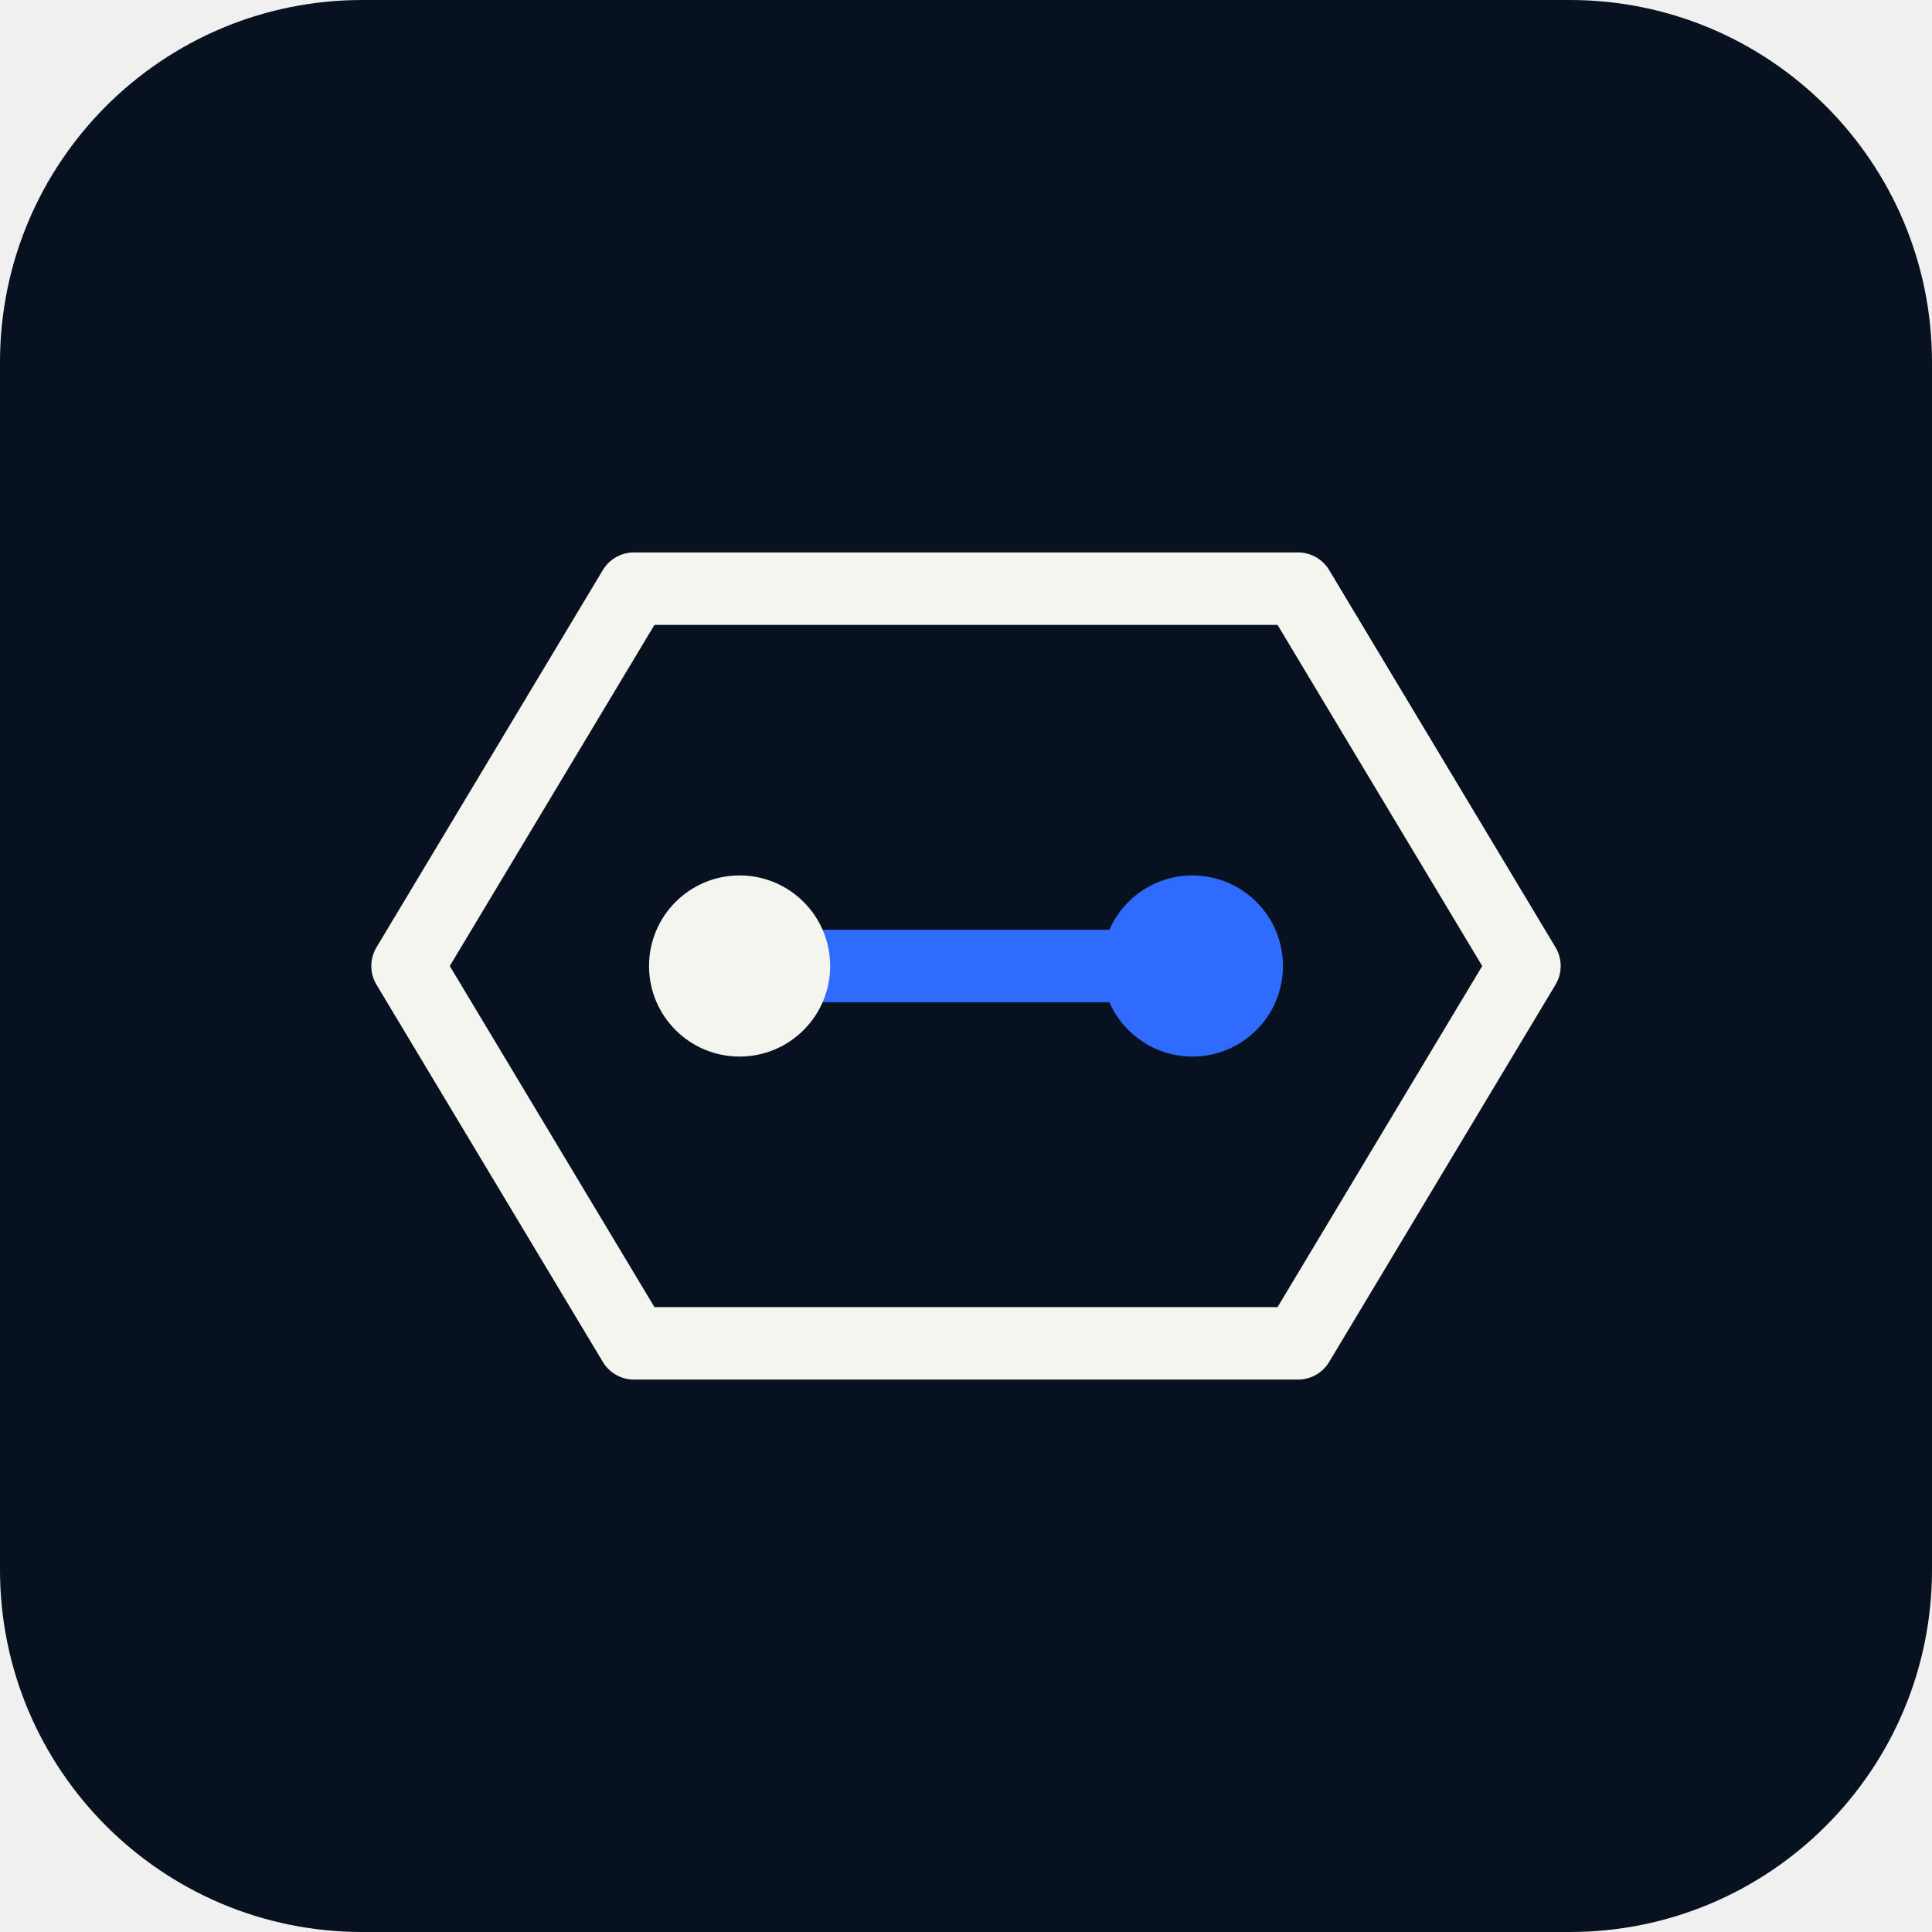
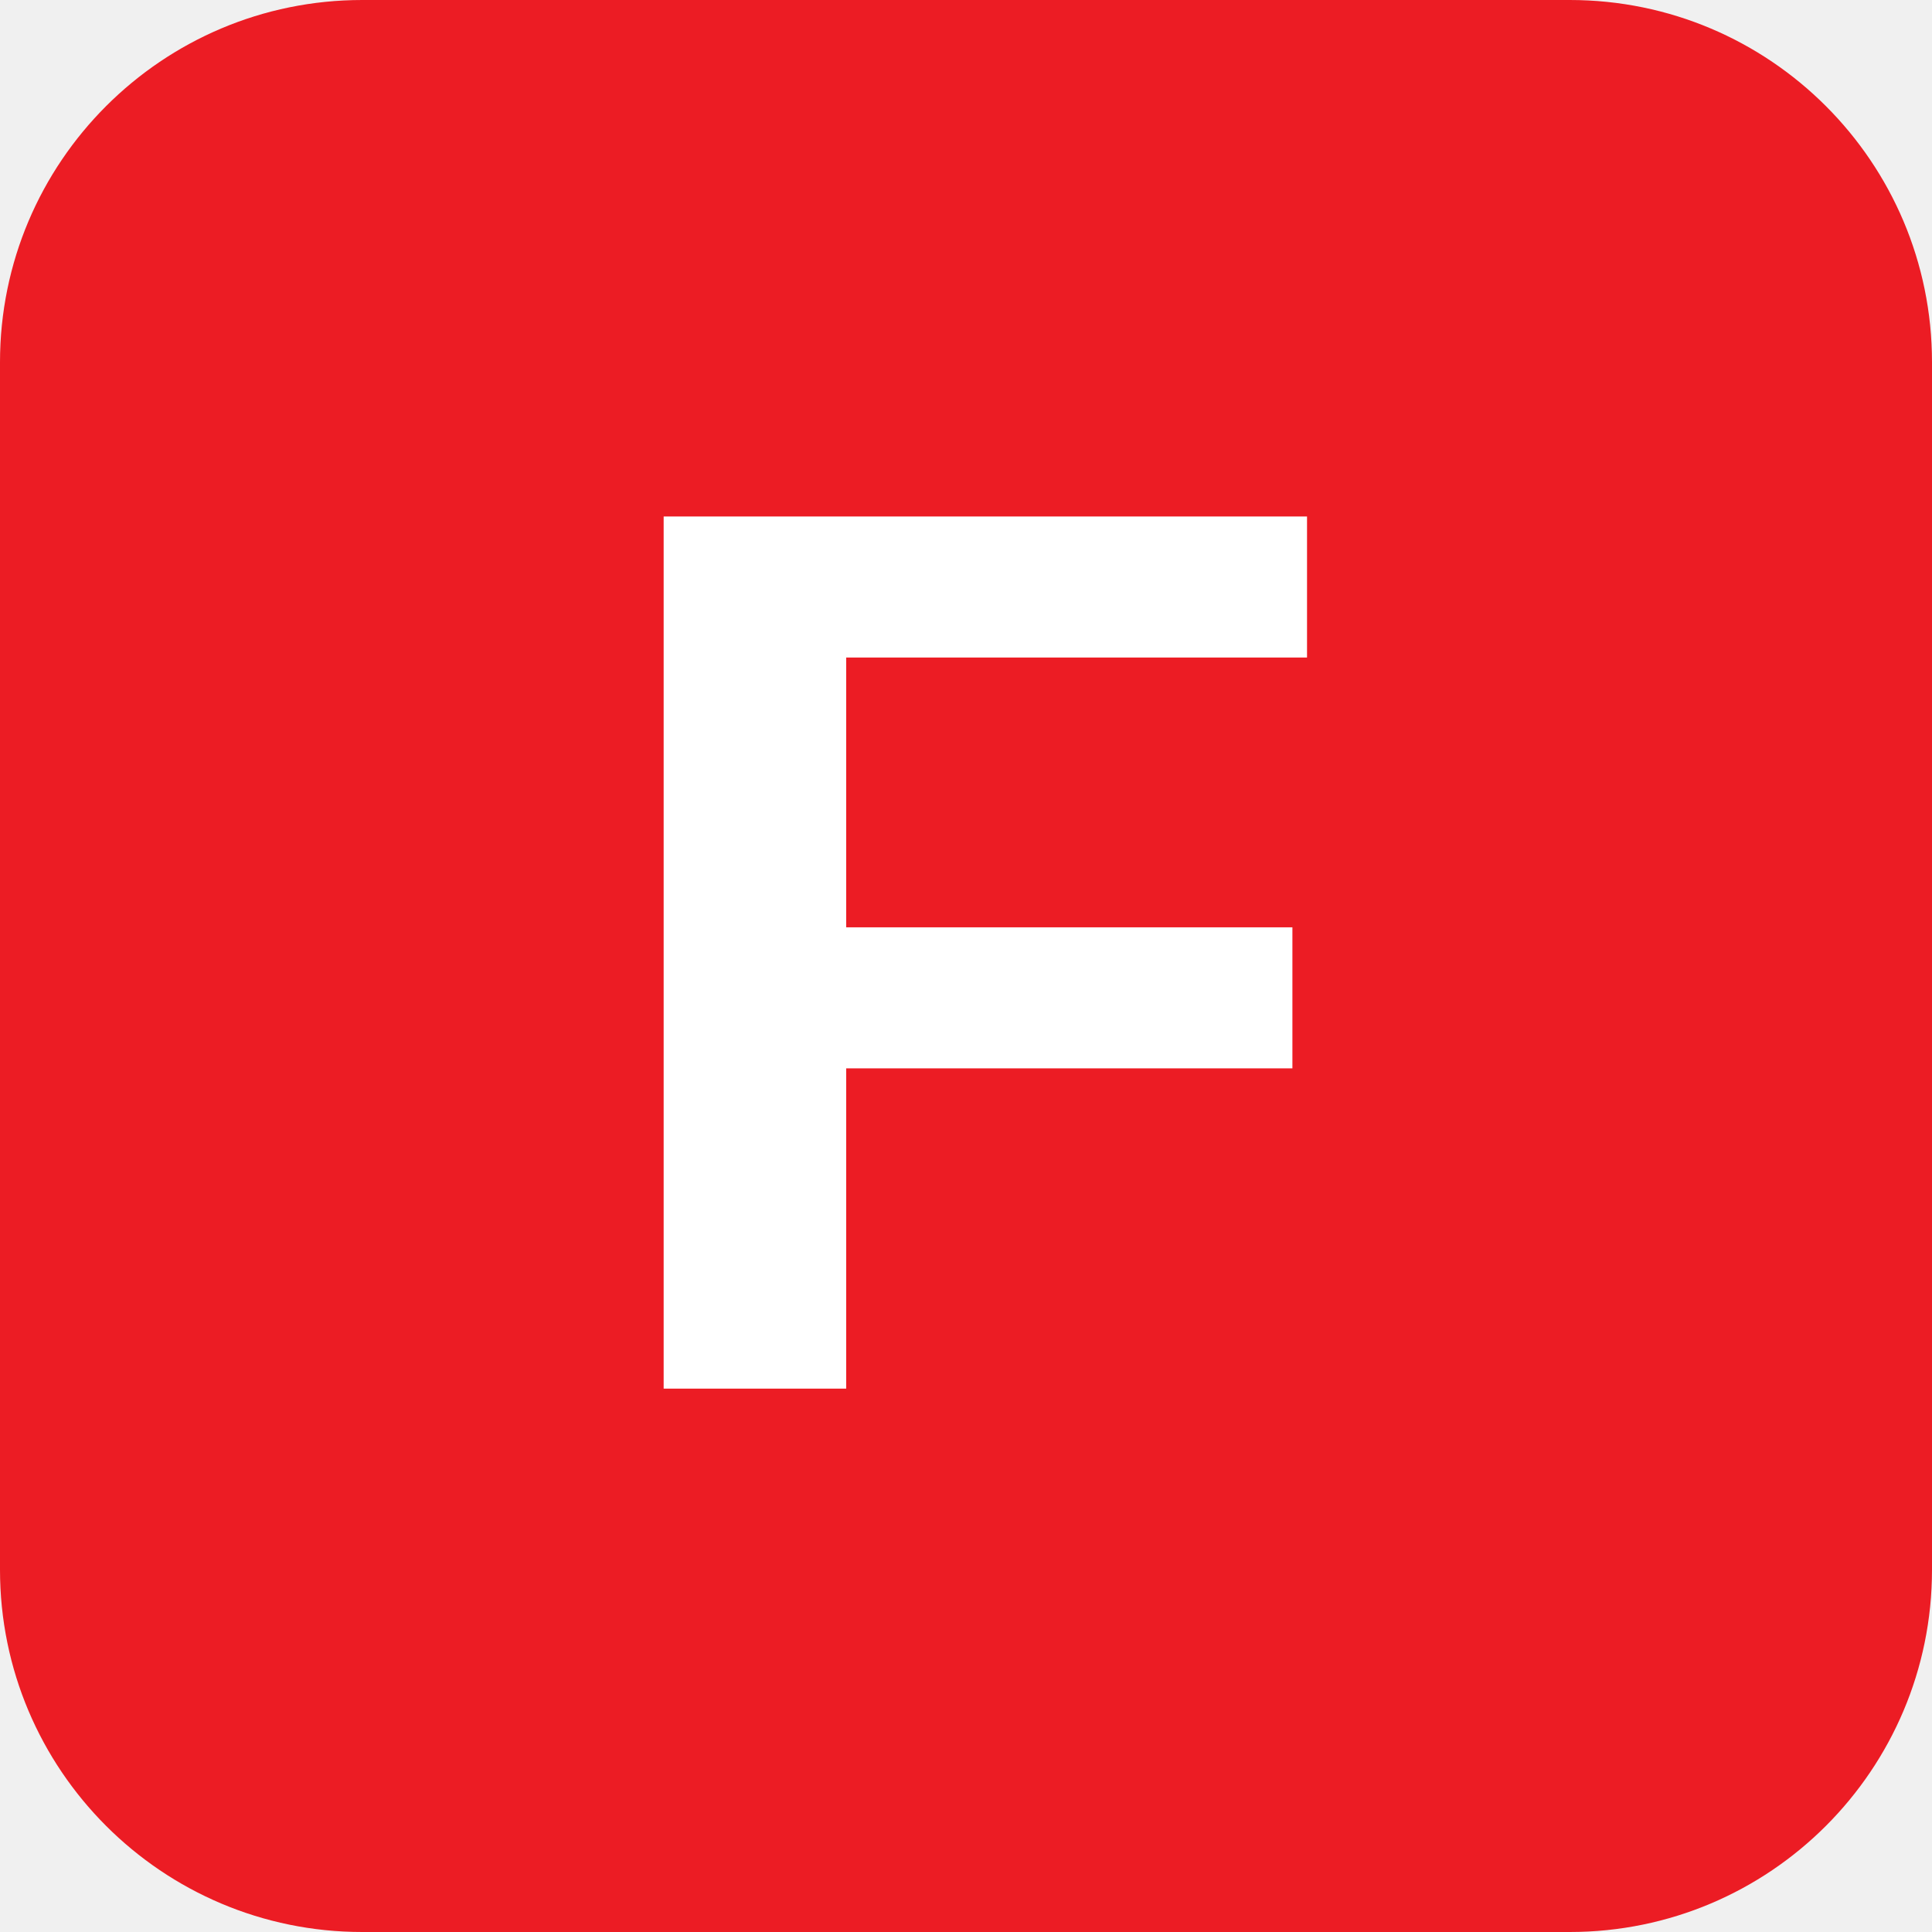
<svg xmlns="http://www.w3.org/2000/svg" viewBox="0 0 64 64">
-   <rect width="64" height="64" rx="12" fill="#07111f" />
-   <g transform="translate(12 18)">
-     <path d="M9 1.5h22l7.5 12.5L31 26.5H9L1.5 14 9 1.5Z" fill="none" stroke="#f5f5f0" stroke-width="2.4" stroke-linejoin="round" />
-     <path d="M12.5 14h15" stroke="#2f6bff" stroke-width="2.4" stroke-linecap="round" />
-     <circle cx="12.5" cy="14" r="3" fill="#f5f5f0" />
-     <circle cx="27.5" cy="14" r="3" fill="#2f6bff" />
-   </g>
+   <rect width="64" height="64" rx="12" fill="#ec1c24" />
+   <text x="32" y="46" text-anchor="middle" font-family="Arial,sans-serif" font-size="42" font-weight="700" fill="#fff">F</text>
</svg>
